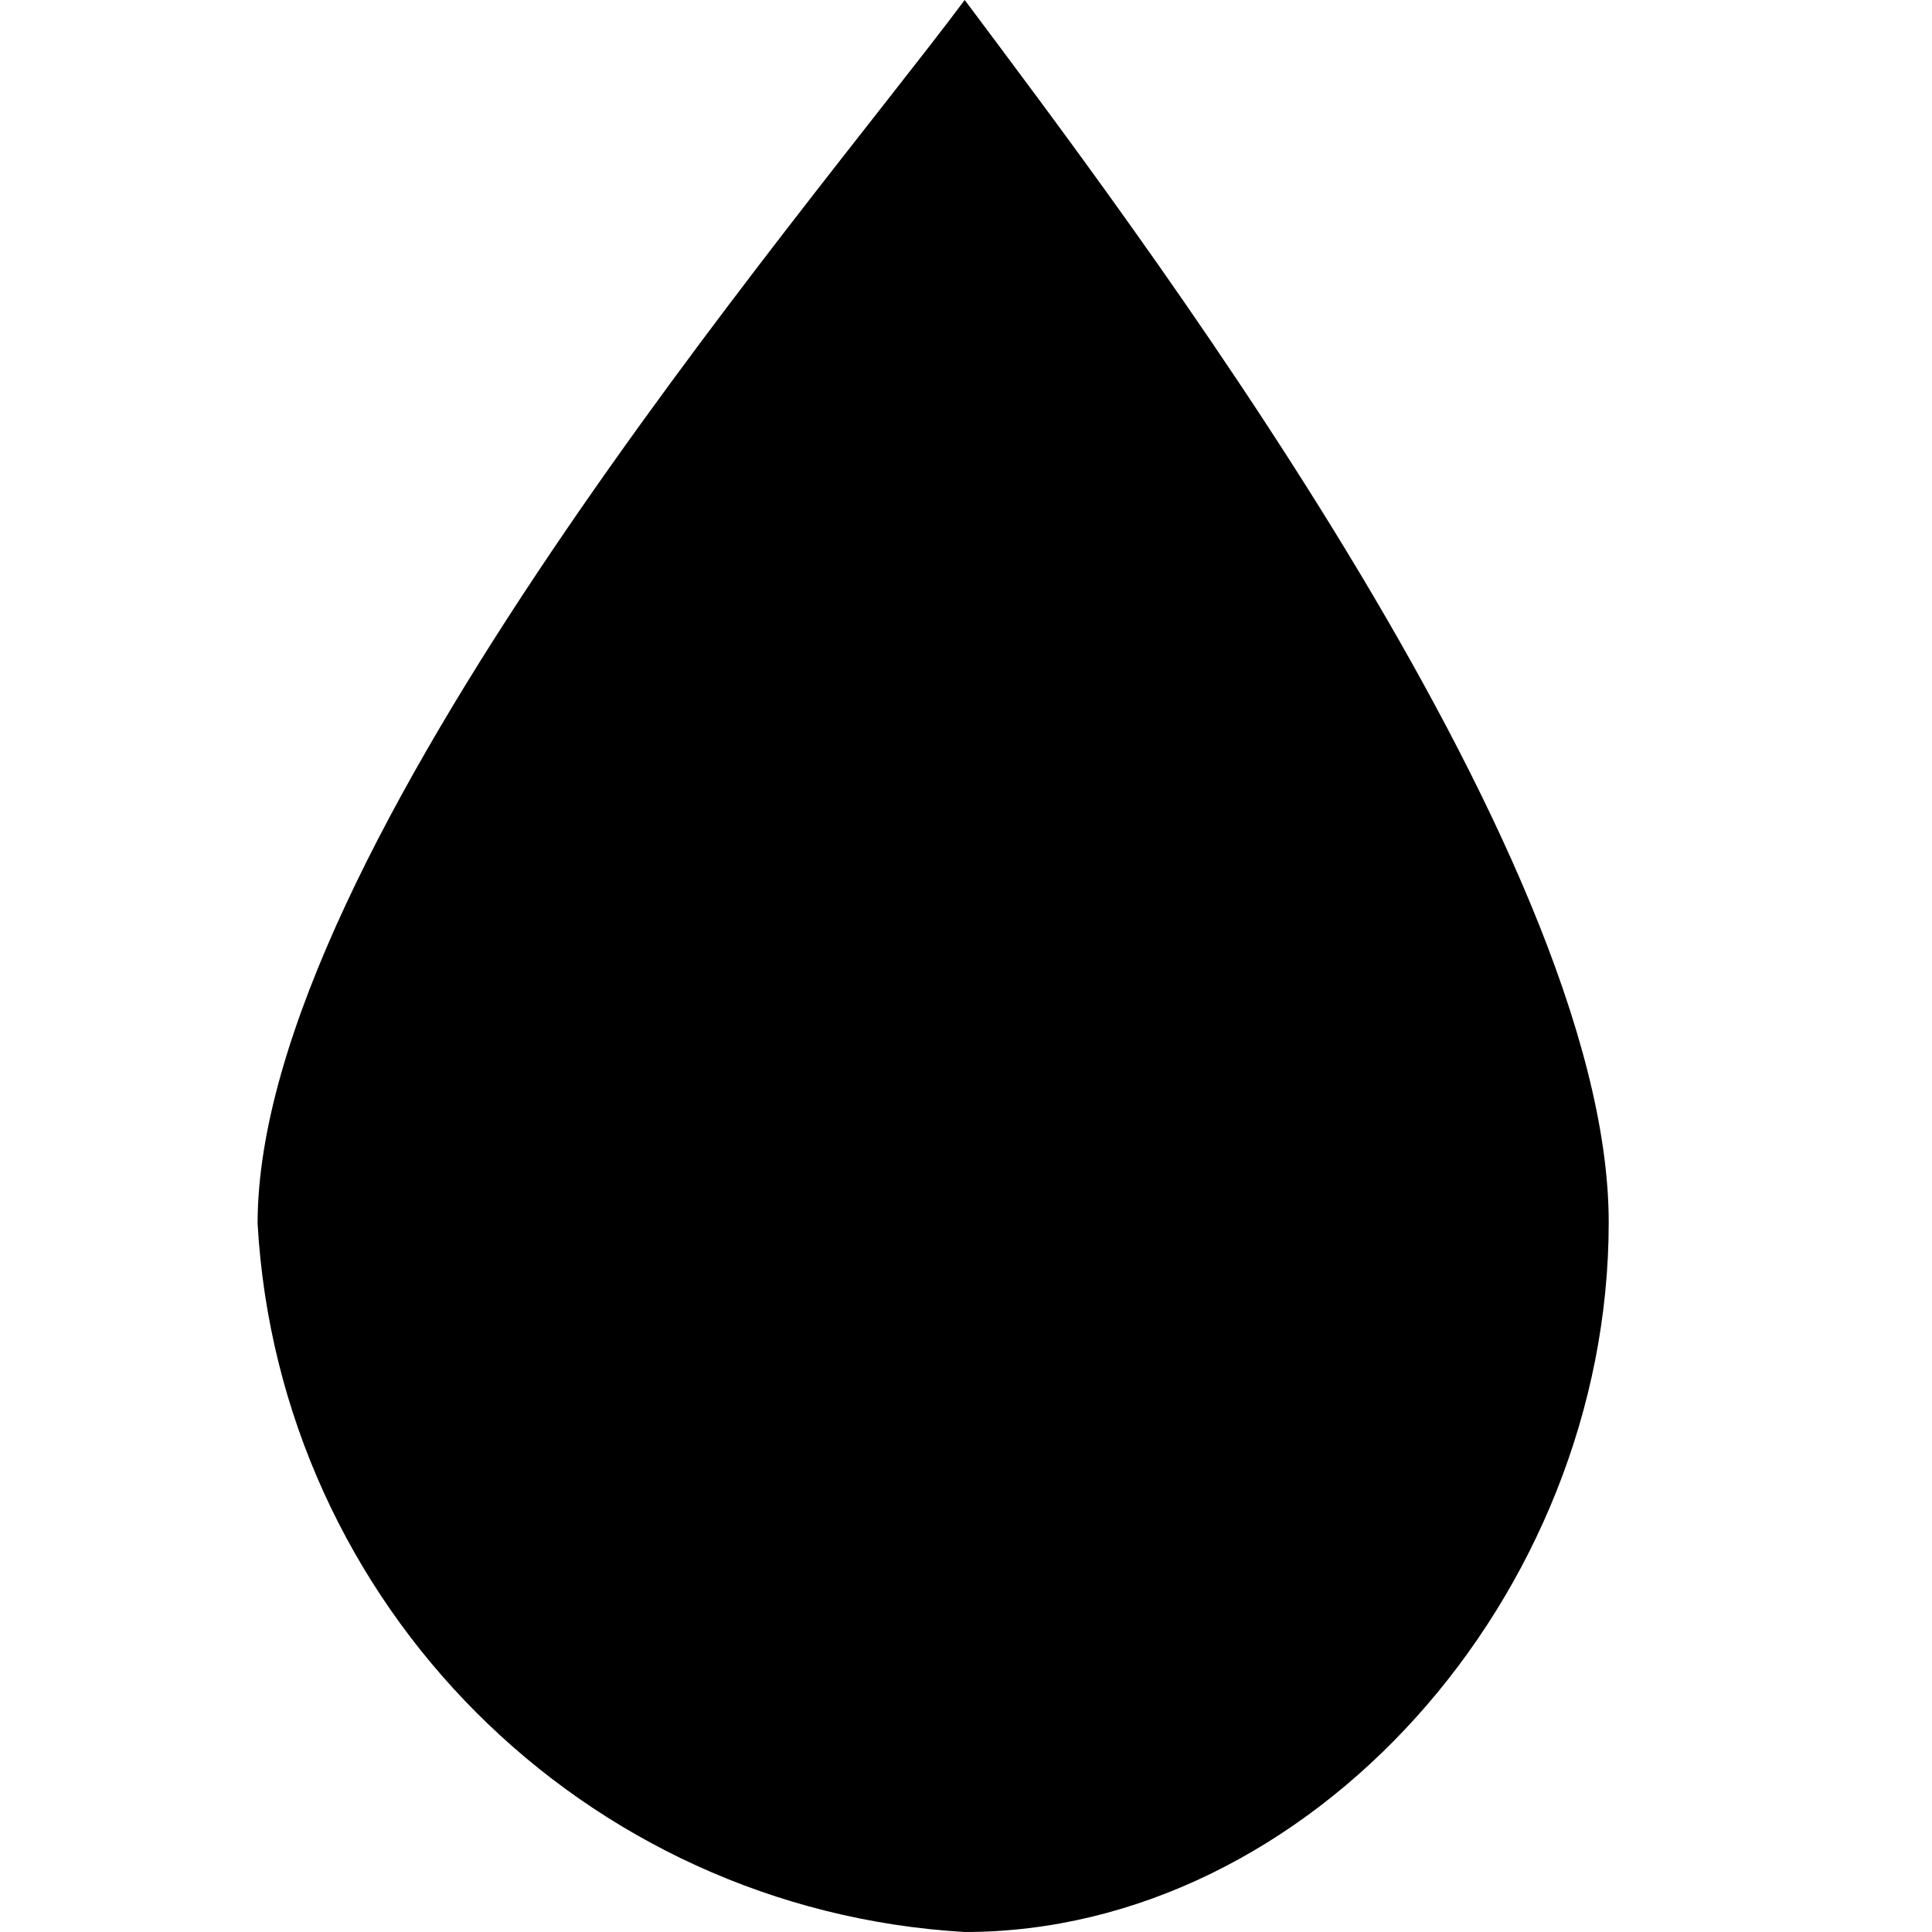
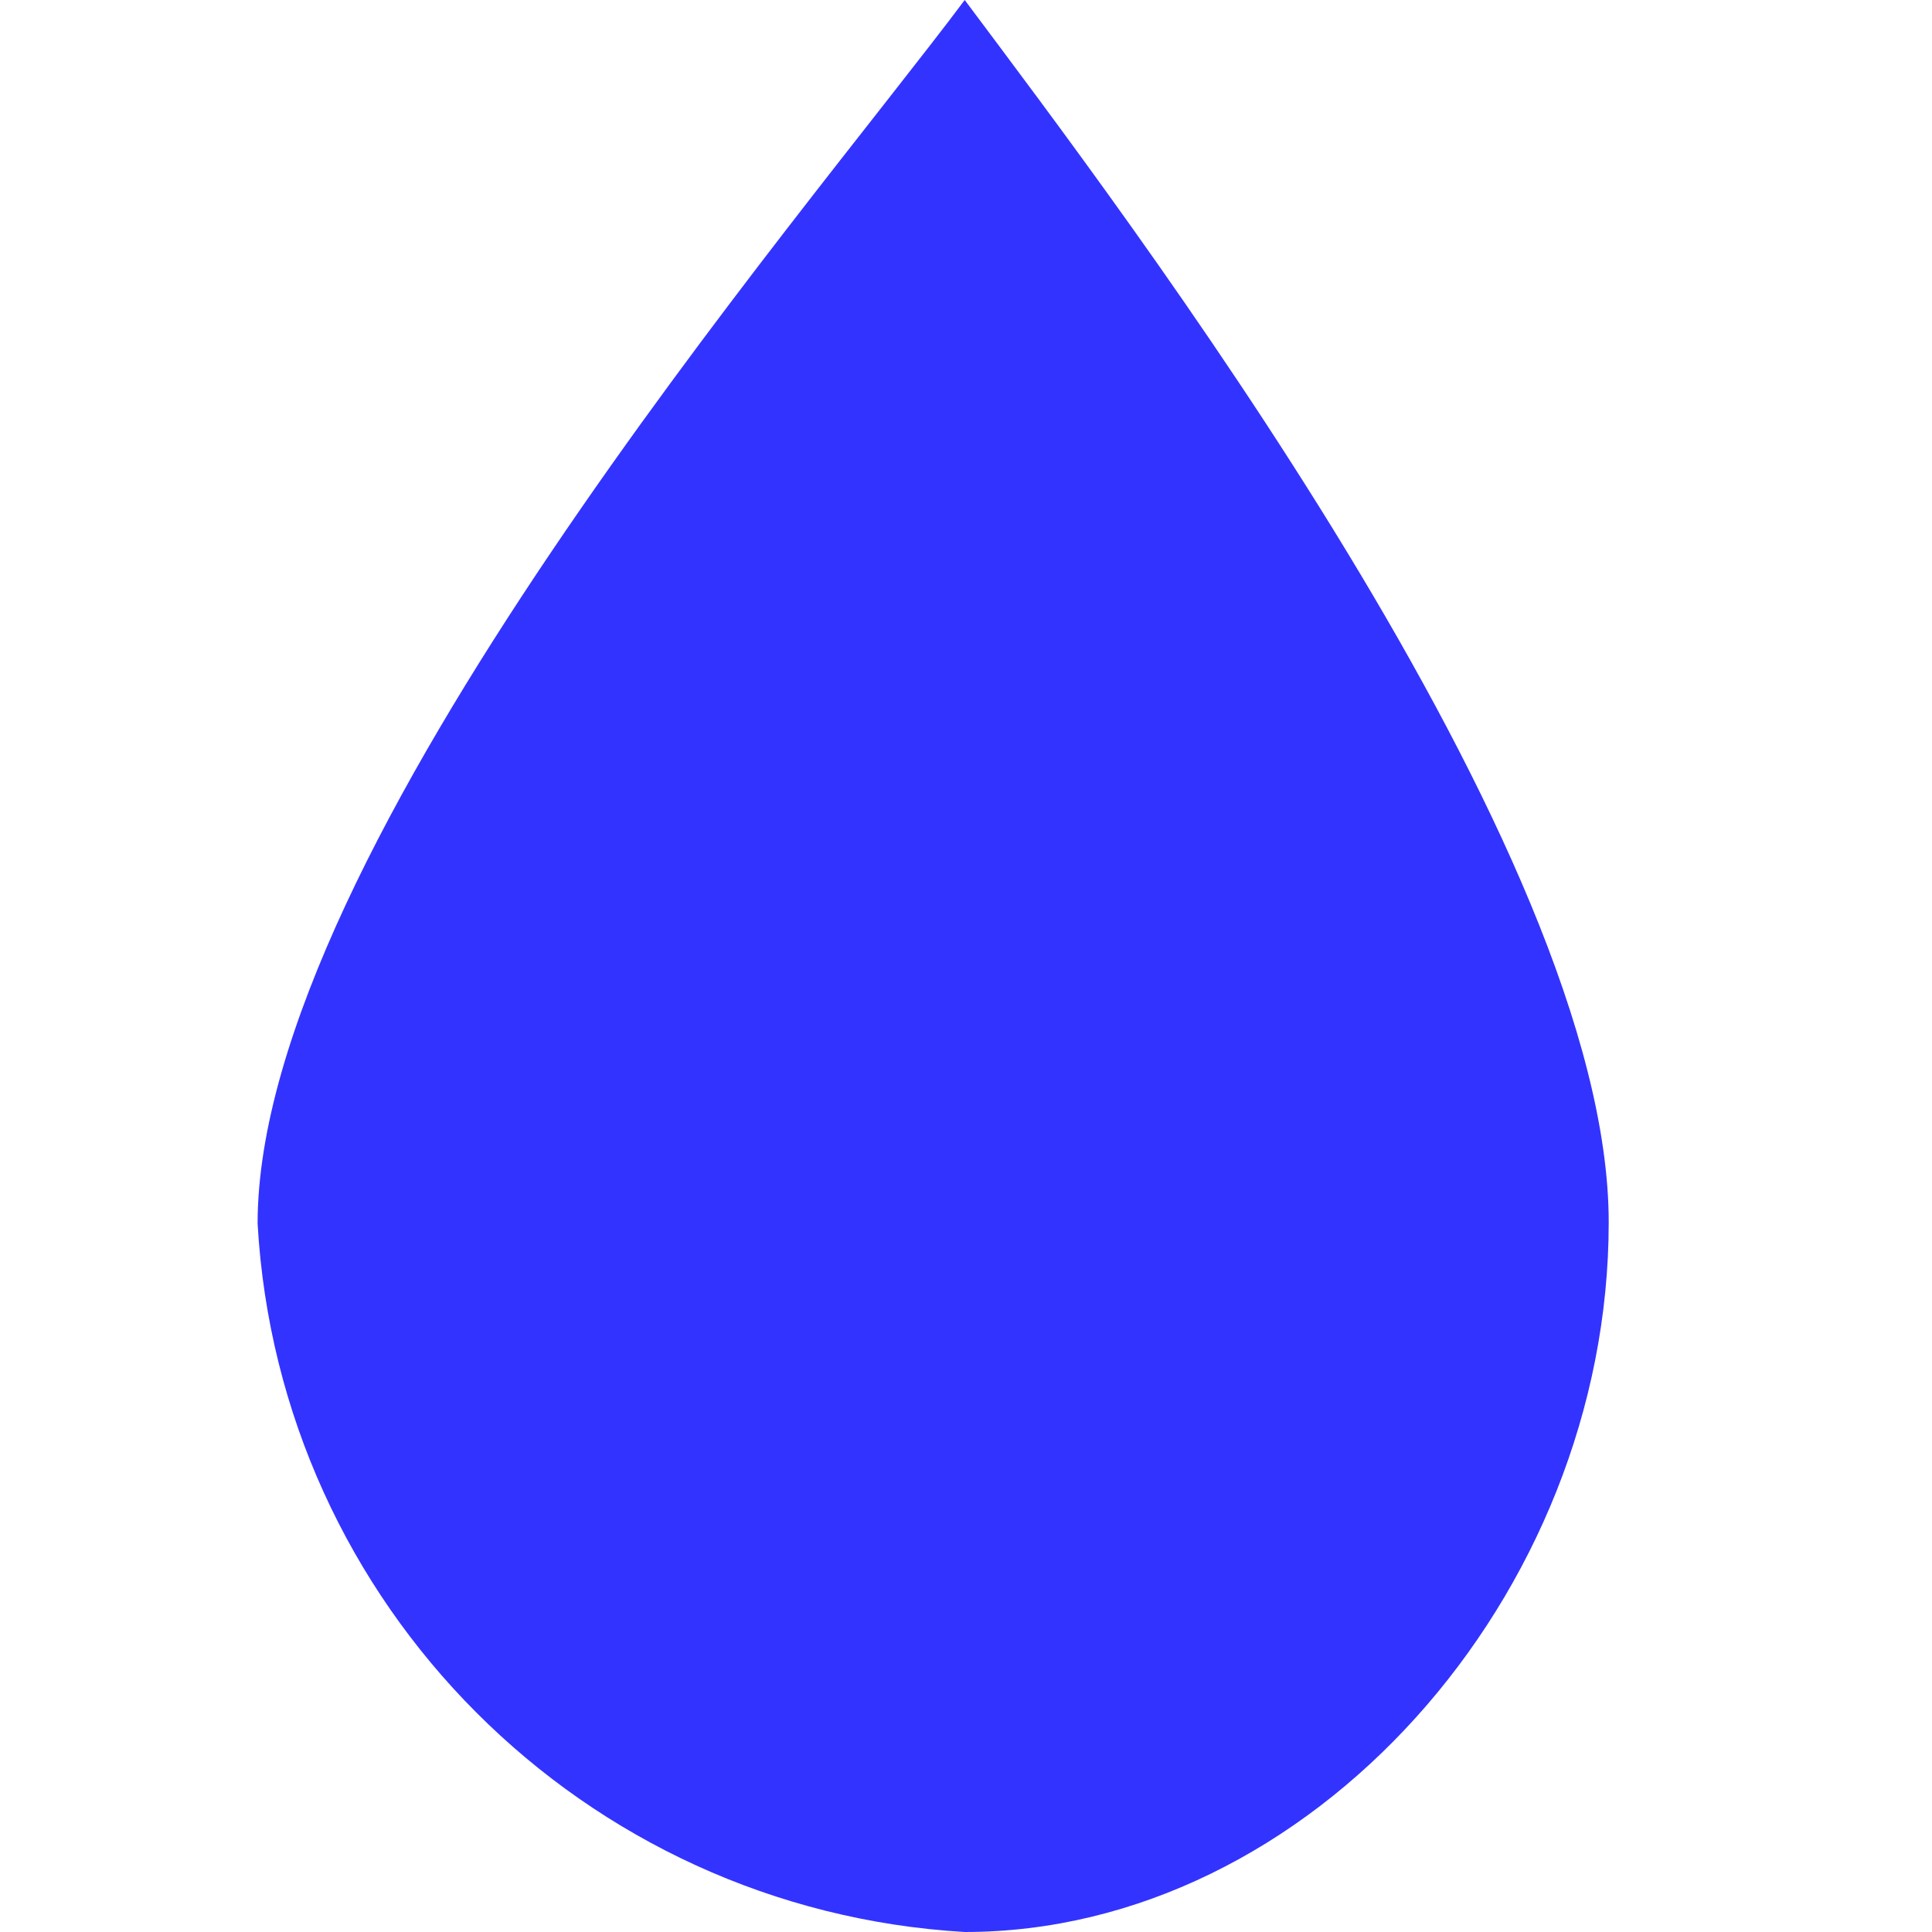
<svg xmlns="http://www.w3.org/2000/svg" version="1.1" id="water-15" width="15px" height="15px" viewBox="0 0 15 15">
-   <path d="M7.49,15C4.529,14.827,2.168,12.461,2,9.5C2,6.6,6.25,1.66,7.49,0c1.24,1.66,5,6.59,5,9.49S10.17,15,7.49,15z" />
+   <path d="M7.49,15C4.529,14.827,2.168,12.461,2,9.5C2,6.6,6.25,1.66,7.49,0c1.24,1.66,5,6.59,5,9.49S10.17,15,7.49,15z" fill-opacity="0.8" fill="blue" />
</svg>
